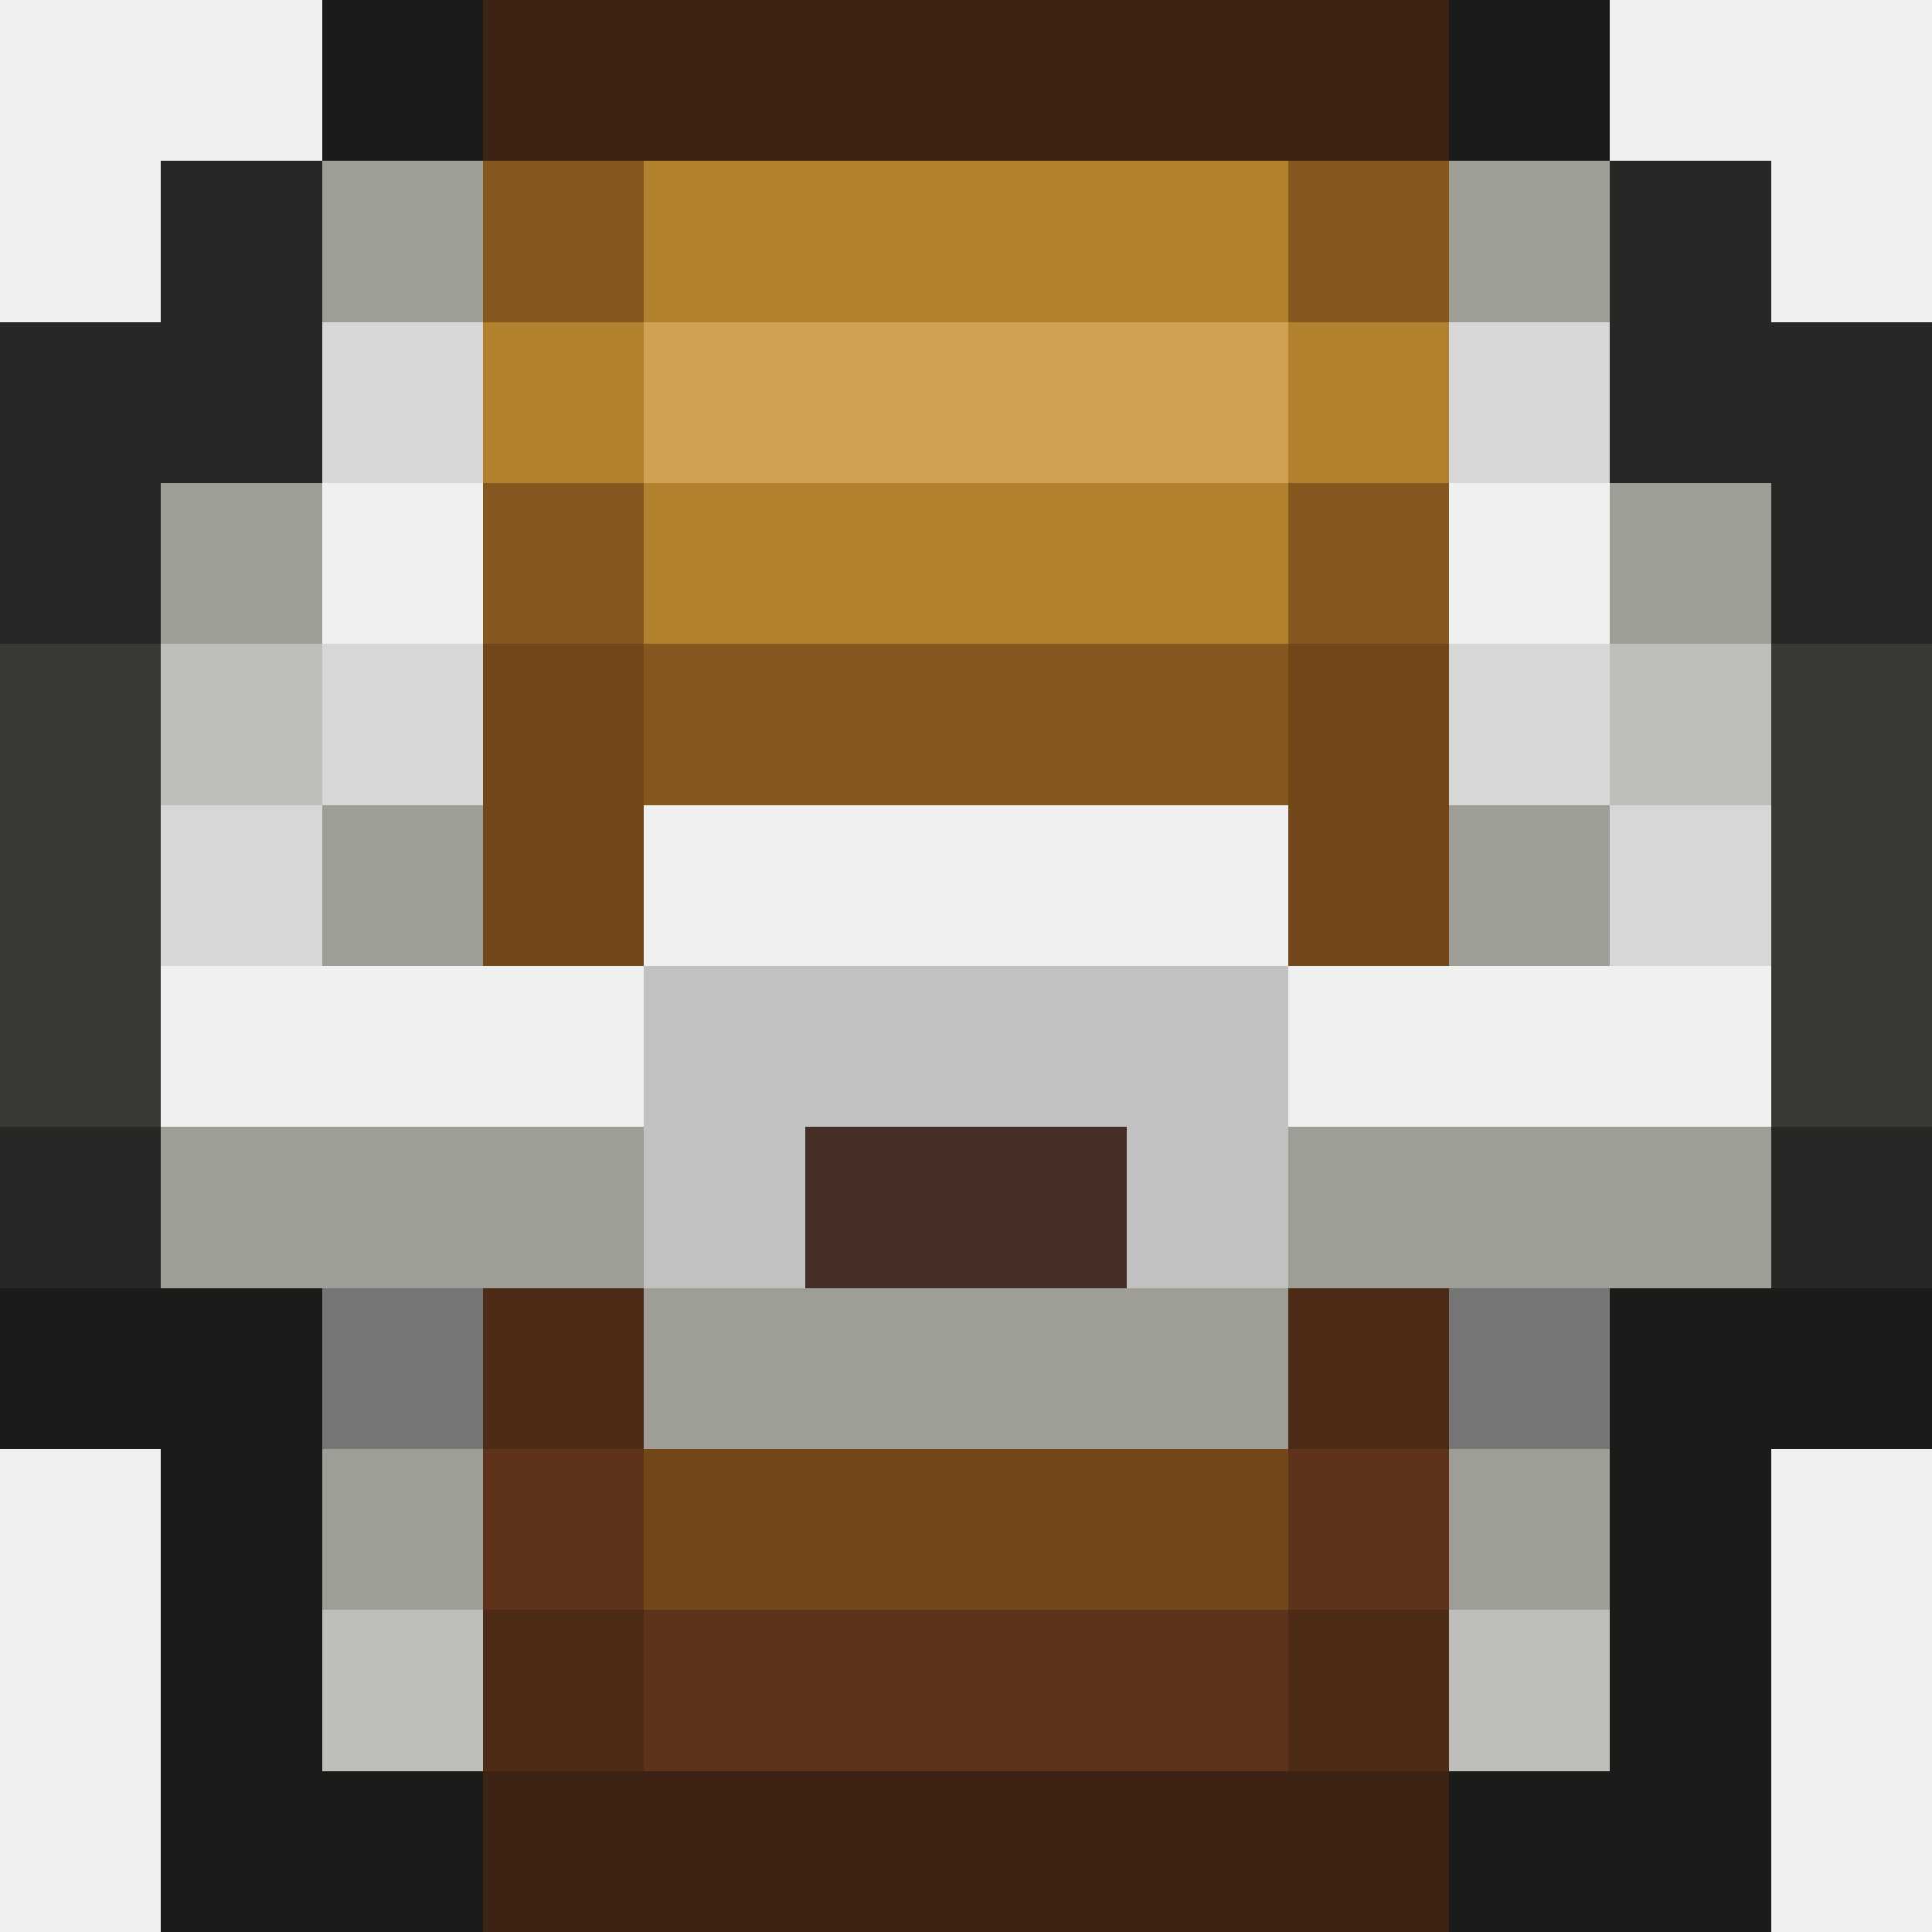
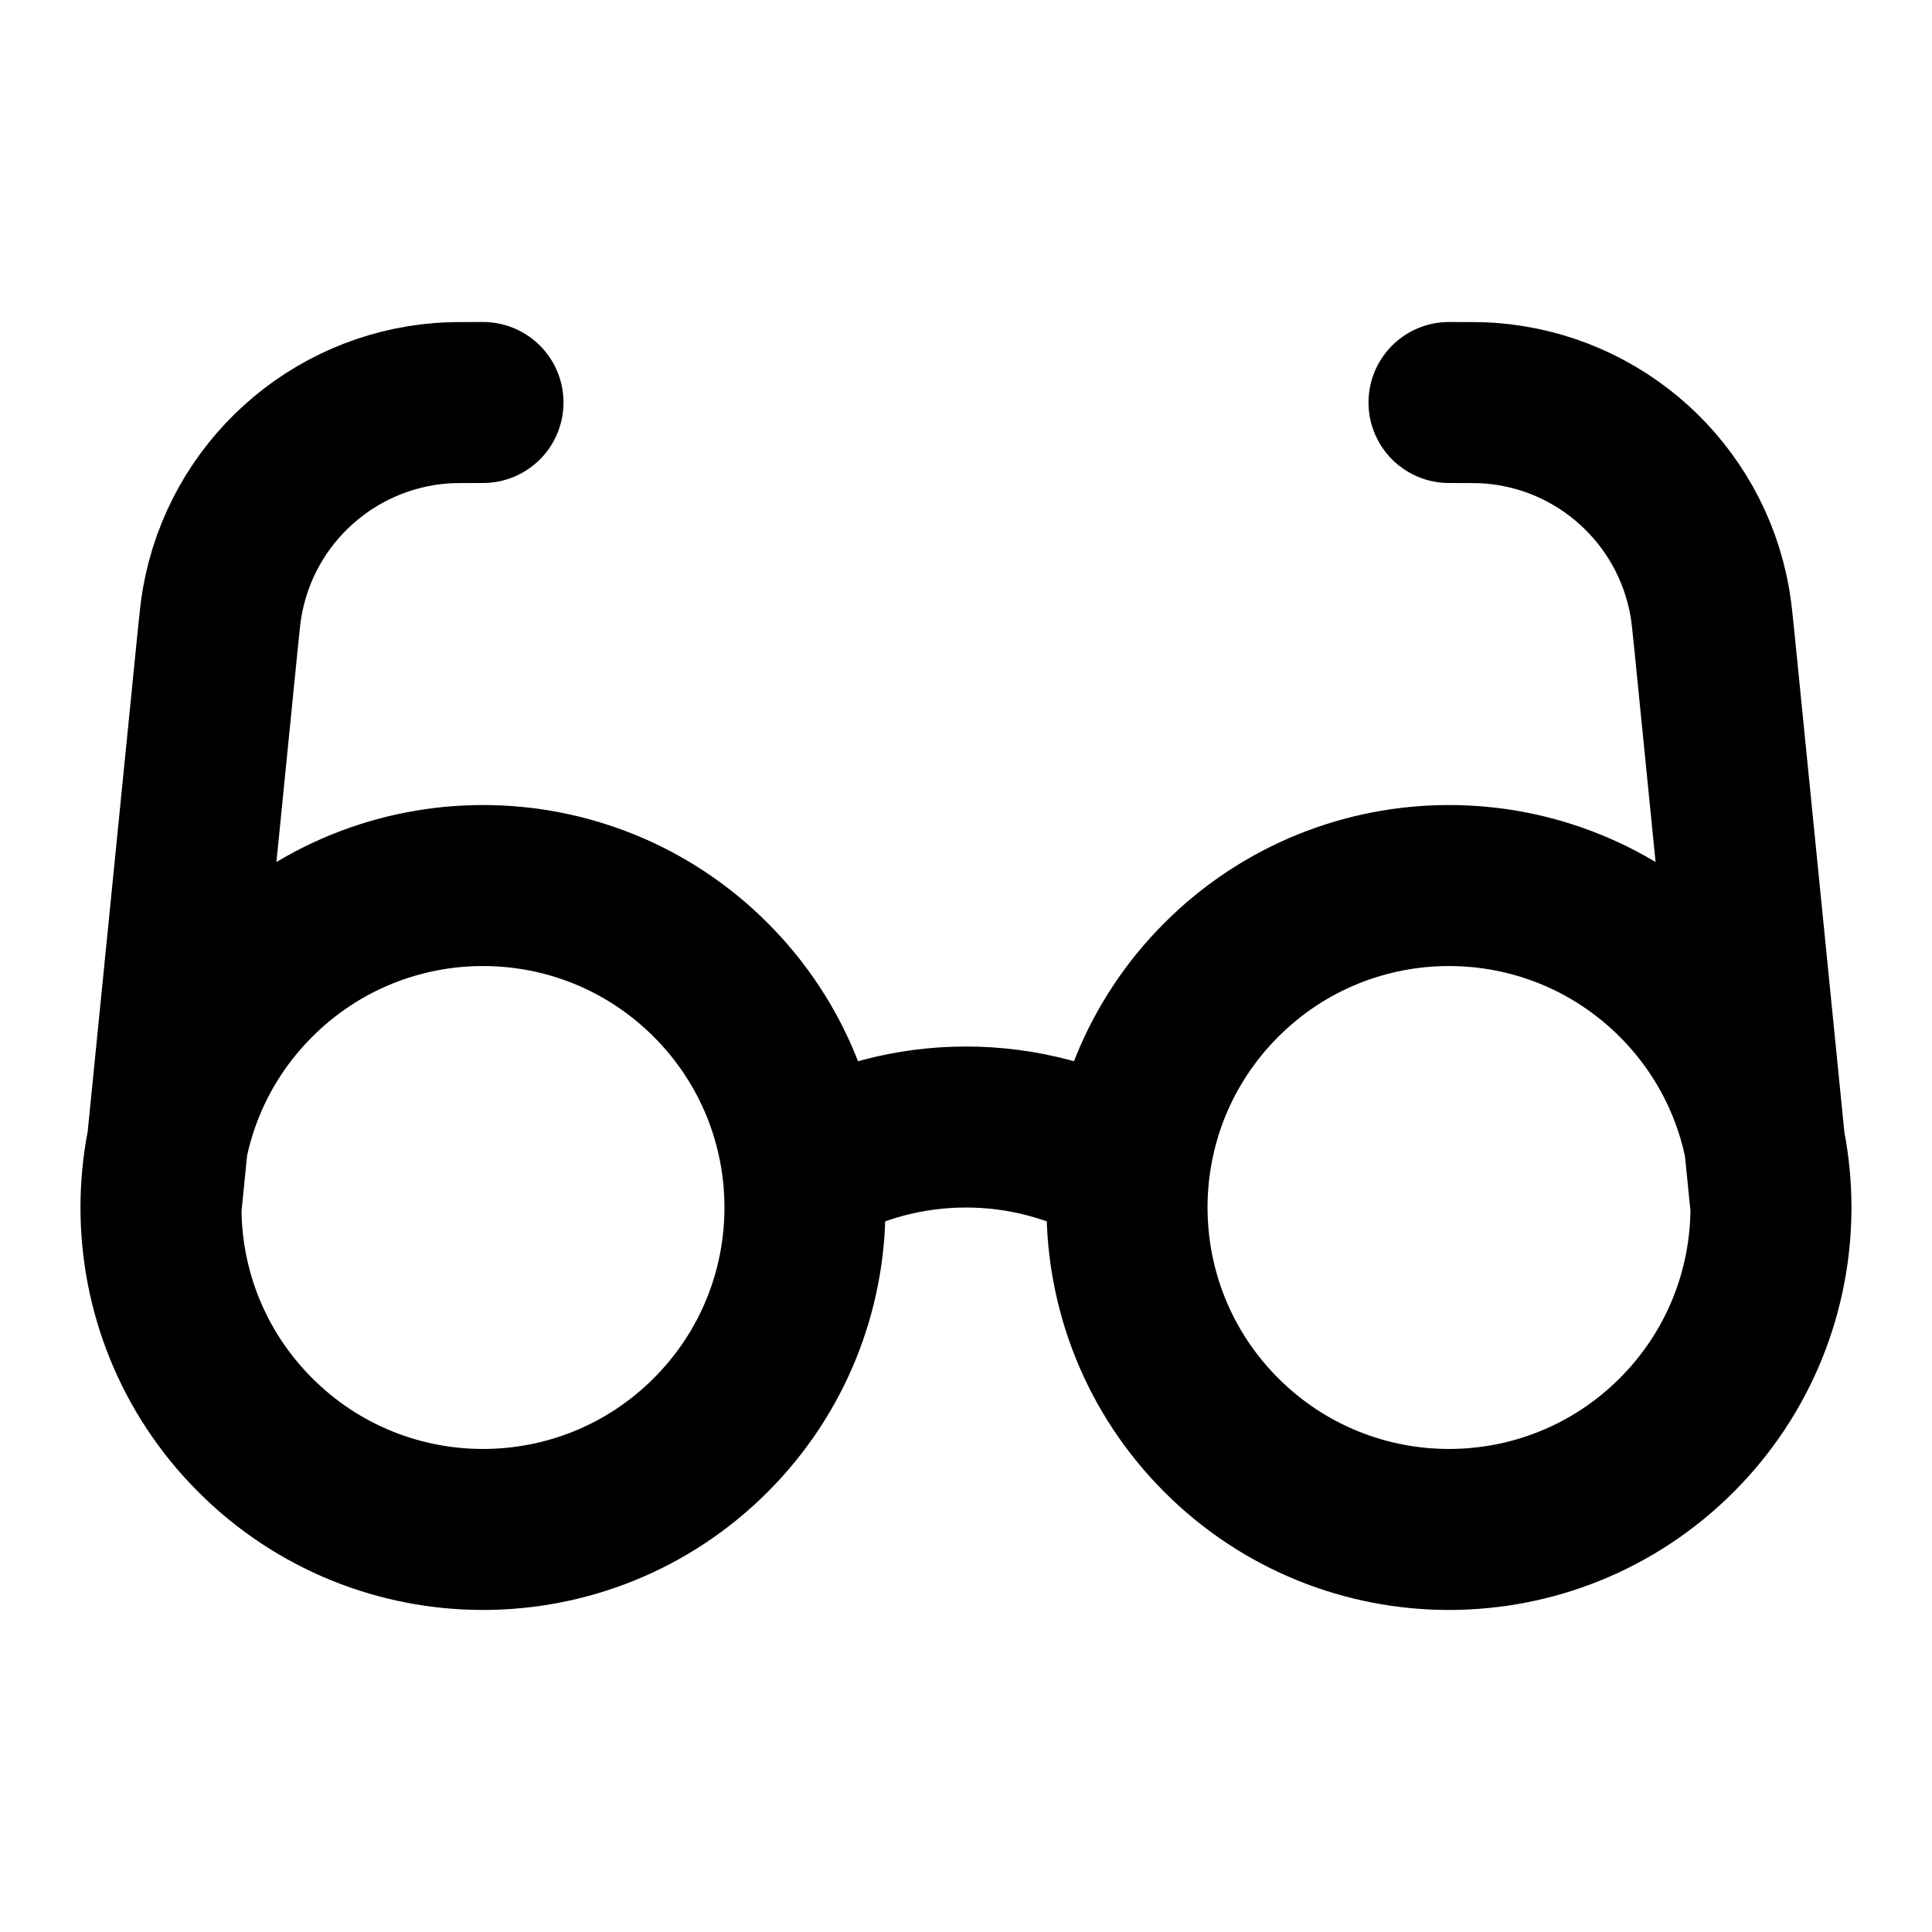
- <svg xmlns="http://www.w3.org/2000/svg" version="1.1" width="12" height="12" shape-rendering="crispEdges">
-   <rect x="2" y="0" width="1" height="1" fill="#1B1B19" />
-   <rect x="3" y="0" width="1" height="1" fill="#3D2313" />
-   <rect x="4" y="0" width="1" height="1" fill="#3D2313" />
-   <rect x="5" y="0" width="1" height="1" fill="#3D2313" />
-   <rect x="6" y="0" width="1" height="1" fill="#3D2313" />
-   <rect x="7" y="0" width="1" height="1" fill="#3D2313" />
-   <rect x="8" y="0" width="1" height="1" fill="#3D2313" />
-   <rect x="9" y="0" width="1" height="1" fill="#1B1B19" />
-   <rect x="1" y="1" width="1" height="1" fill="#272725" />
-   <rect x="2" y="1" width="1" height="1" fill="#9E9E96" />
-   <rect x="3" y="1" width="1" height="1" fill="#85581F" />
-   <rect x="4" y="1" width="1" height="1" fill="#B2812E" />
-   <rect x="5" y="1" width="1" height="1" fill="#B2812E" />
-   <rect x="6" y="1" width="1" height="1" fill="#B2812E" />
-   <rect x="7" y="1" width="1" height="1" fill="#B2812E" />
-   <rect x="8" y="1" width="1" height="1" fill="#85581F" />
-   <rect x="9" y="1" width="1" height="1" fill="#9E9E96" />
-   <rect x="10" y="1" width="1" height="1" fill="#272725" />
-   <rect x="0" y="2" width="1" height="1" fill="#272725" />
-   <rect x="1" y="2" width="1" height="1" fill="#272725" />
-   <rect x="2" y="2" width="1" height="1" fill="#D7D7D7" />
-   <rect x="3" y="2" width="1" height="1" fill="#B2812E" />
-   <rect x="4" y="2" width="1" height="1" fill="#D0A052" />
-   <rect x="5" y="2" width="1" height="1" fill="#D0A052" />
-   <rect x="6" y="2" width="1" height="1" fill="#D0A052" />
-   <rect x="7" y="2" width="1" height="1" fill="#D0A052" />
-   <rect x="8" y="2" width="1" height="1" fill="#B2812E" />
-   <rect x="9" y="2" width="1" height="1" fill="#D7D7D7" />
-   <rect x="10" y="2" width="1" height="1" fill="#272725" />
-   <rect x="11" y="2" width="1" height="1" fill="#272725" />
-   <rect x="0" y="3" width="1" height="1" fill="#272725" />
-   <rect x="1" y="3" width="1" height="1" fill="#9E9E96" />
-   <rect x="2" y="3" width="1" height="1" fill="#F0F0F0" />
-   <rect x="3" y="3" width="1" height="1" fill="#85581F" />
-   <rect x="4" y="3" width="1" height="1" fill="#B2812E" />
-   <rect x="5" y="3" width="1" height="1" fill="#B2812E" />
-   <rect x="6" y="3" width="1" height="1" fill="#B2812E" />
-   <rect x="7" y="3" width="1" height="1" fill="#B2812E" />
-   <rect x="8" y="3" width="1" height="1" fill="#85581F" />
-   <rect x="9" y="3" width="1" height="1" fill="#F0F0F0" />
-   <rect x="10" y="3" width="1" height="1" fill="#9E9E96" />
-   <rect x="11" y="3" width="1" height="1" fill="#272725" />
-   <rect x="0" y="4" width="1" height="1" fill="#383835" />
-   <rect x="1" y="4" width="1" height="1" fill="#BEBEBB" />
-   <rect x="2" y="4" width="1" height="1" fill="#D7D7D7" />
-   <rect x="3" y="4" width="1" height="1" fill="#72481B" />
-   <rect x="4" y="4" width="1" height="1" fill="#85581F" />
-   <rect x="5" y="4" width="1" height="1" fill="#85581F" />
-   <rect x="6" y="4" width="1" height="1" fill="#85581F" />
-   <rect x="7" y="4" width="1" height="1" fill="#85581F" />
-   <rect x="8" y="4" width="1" height="1" fill="#72481B" />
-   <rect x="9" y="4" width="1" height="1" fill="#D7D7D7" />
-   <rect x="10" y="4" width="1" height="1" fill="#BEBEBB" />
-   <rect x="11" y="4" width="1" height="1" fill="#383835" />
-   <rect x="0" y="5" width="1" height="1" fill="#383835" />
-   <rect x="1" y="5" width="1" height="1" fill="#D7D7D7" />
-   <rect x="2" y="5" width="1" height="1" fill="#9E9E96" />
-   <rect x="3" y="5" width="1" height="1" fill="#72481B" />
-   <rect x="4" y="5" width="1" height="1" fill="#F0F0F0" />
-   <rect x="5" y="5" width="1" height="1" fill="#F0F0F0" />
-   <rect x="6" y="5" width="1" height="1" fill="#F0F0F0" />
-   <rect x="7" y="5" width="1" height="1" fill="#F0F0F0" />
-   <rect x="8" y="5" width="1" height="1" fill="#72481B" />
-   <rect x="9" y="5" width="1" height="1" fill="#9E9E96" />
-   <rect x="10" y="5" width="1" height="1" fill="#D7D7D7" />
-   <rect x="11" y="5" width="1" height="1" fill="#383835" />
-   <rect x="0" y="6" width="1" height="1" fill="#383835" />
-   <rect x="1" y="6" width="1" height="1" fill="#F0F0F0" />
-   <rect x="2" y="6" width="1" height="1" fill="#F0F0F0" />
-   <rect x="3" y="6" width="1" height="1" fill="#F0F0F0" />
-   <rect x="4" y="6" width="1" height="1" fill="#C1C1C1" />
-   <rect x="5" y="6" width="1" height="1" fill="#C1C1C1" />
-   <rect x="6" y="6" width="1" height="1" fill="#C1C1C1" />
-   <rect x="7" y="6" width="1" height="1" fill="#C1C1C1" />
-   <rect x="8" y="6" width="1" height="1" fill="#F0F0F0" />
-   <rect x="9" y="6" width="1" height="1" fill="#F0F0F0" />
-   <rect x="10" y="6" width="1" height="1" fill="#F0F0F0" />
-   <rect x="11" y="6" width="1" height="1" fill="#383835" />
-   <rect x="0" y="7" width="1" height="1" fill="#272725" />
-   <rect x="1" y="7" width="1" height="1" fill="#9E9E96" />
-   <rect x="2" y="7" width="1" height="1" fill="#9E9E96" />
-   <rect x="3" y="7" width="1" height="1" fill="#9E9E96" />
-   <rect x="4" y="7" width="1" height="1" fill="#C1C1C1" />
-   <rect x="5" y="7" width="1" height="1" fill="#452E25" />
-   <rect x="6" y="7" width="1" height="1" fill="#452E25" />
-   <rect x="7" y="7" width="1" height="1" fill="#C1C1C1" />
-   <rect x="8" y="7" width="1" height="1" fill="#9E9E96" />
-   <rect x="9" y="7" width="1" height="1" fill="#9E9E96" />
-   <rect x="10" y="7" width="1" height="1" fill="#9E9E96" />
-   <rect x="11" y="7" width="1" height="1" fill="#272725" />
-   <rect x="0" y="8" width="1" height="1" fill="#1B1B19" />
-   <rect x="1" y="8" width="1" height="1" fill="#1B1B19" />
-   <rect x="2" y="8" width="1" height="1" fill="#767676" />
-   <rect x="3" y="8" width="1" height="1" fill="#4D2B17" />
-   <rect x="4" y="8" width="1" height="1" fill="#9E9E96" />
-   <rect x="5" y="8" width="1" height="1" fill="#9E9E96" />
-   <rect x="6" y="8" width="1" height="1" fill="#9E9E96" />
-   <rect x="7" y="8" width="1" height="1" fill="#9E9E96" />
-   <rect x="8" y="8" width="1" height="1" fill="#4D2B17" />
-   <rect x="9" y="8" width="1" height="1" fill="#767676" />
-   <rect x="10" y="8" width="1" height="1" fill="#1B1B19" />
-   <rect x="11" y="8" width="1" height="1" fill="#1B1B19" />
-   <rect x="1" y="9" width="1" height="1" fill="#1B1B19" />
-   <rect x="2" y="9" width="1" height="1" fill="#9E9E96" />
-   <rect x="3" y="9" width="1" height="1" fill="#5F321B" />
-   <rect x="4" y="9" width="1" height="1" fill="#72481B" />
-   <rect x="5" y="9" width="1" height="1" fill="#72481B" />
-   <rect x="6" y="9" width="1" height="1" fill="#72481B" />
-   <rect x="7" y="9" width="1" height="1" fill="#72481B" />
-   <rect x="8" y="9" width="1" height="1" fill="#5F321B" />
-   <rect x="9" y="9" width="1" height="1" fill="#9E9E96" />
-   <rect x="10" y="9" width="1" height="1" fill="#1B1B19" />
-   <rect x="1" y="10" width="1" height="1" fill="#1B1B19" />
-   <rect x="2" y="10" width="1" height="1" fill="#BEBEBB" />
-   <rect x="3" y="10" width="1" height="1" fill="#4D2B17" />
-   <rect x="4" y="10" width="1" height="1" fill="#5F321B" />
-   <rect x="5" y="10" width="1" height="1" fill="#5F321B" />
-   <rect x="6" y="10" width="1" height="1" fill="#5F321B" />
-   <rect x="7" y="10" width="1" height="1" fill="#5F321B" />
-   <rect x="8" y="10" width="1" height="1" fill="#4D2B17" />
-   <rect x="9" y="10" width="1" height="1" fill="#BEBEBB" />
-   <rect x="10" y="10" width="1" height="1" fill="#1B1B19" />
-   <rect x="1" y="11" width="1" height="1" fill="#1B1B19" />
-   <rect x="2" y="11" width="1" height="1" fill="#1B1B19" />
-   <rect x="3" y="11" width="1" height="1" fill="#3D2313" />
-   <rect x="4" y="11" width="1" height="1" fill="#3D2313" />
-   <rect x="5" y="11" width="1" height="1" fill="#3D2313" />
-   <rect x="6" y="11" width="1" height="1" fill="#3D2313" />
-   <rect x="7" y="11" width="1" height="1" fill="#3D2313" />
-   <rect x="8" y="11" width="1" height="1" fill="#3D2313" />
-   <rect x="9" y="11" width="1" height="1" fill="#1B1B19" />
-   <rect x="10" y="11" width="1" height="1" fill="#1B1B19" />
+ <svg xmlns="http://www.w3.org/2000/svg" width="800px" height="800px" viewBox="0 0 24 24" fill="none" version="1.1" id="svg1">
+   <defs id="defs1" />
+   <rect style="fill:#ffffff;stroke-width:0.735;stroke-linecap:round;stroke-linejoin:round;fill-opacity:1" id="rect1" width="24" height="24" x="0" y="0" />
+   <path d="M10 14.535C11.233 13.822 12.766 13.822 14 14.535M2 15L2.701 7.985C2.728 7.719 2.741 7.586 2.762 7.472C3.002 6.127 4.121 5.114 5.484 5.009C5.599 5 5.733 5 6 5M22 15L21.299 7.985C21.272 7.719 21.259 7.586 21.238 7.472C20.998 6.127 19.879 5.114 18.517 5.009C18.401 5 18.267 5 18 5M8.828 12.172C10.39 13.734 10.39 16.266 8.828 17.828C7.266 19.39 4.734 19.39 3.172 17.828C1.609 16.266 1.609 13.734 3.172 12.172C4.734 10.61 7.266 10.61 8.828 12.172ZM20.828 12.172C22.39 13.734 22.39 16.266 20.828 17.828C19.266 19.39 16.734 19.39 15.172 17.828C13.61 16.266 13.61 13.734 15.172 12.172C16.734 10.61 19.266 10.61 20.828 12.172Z" stroke="#000000" stroke-width="2" stroke-linecap="round" stroke-linejoin="round" id="path1" />
</svg>
